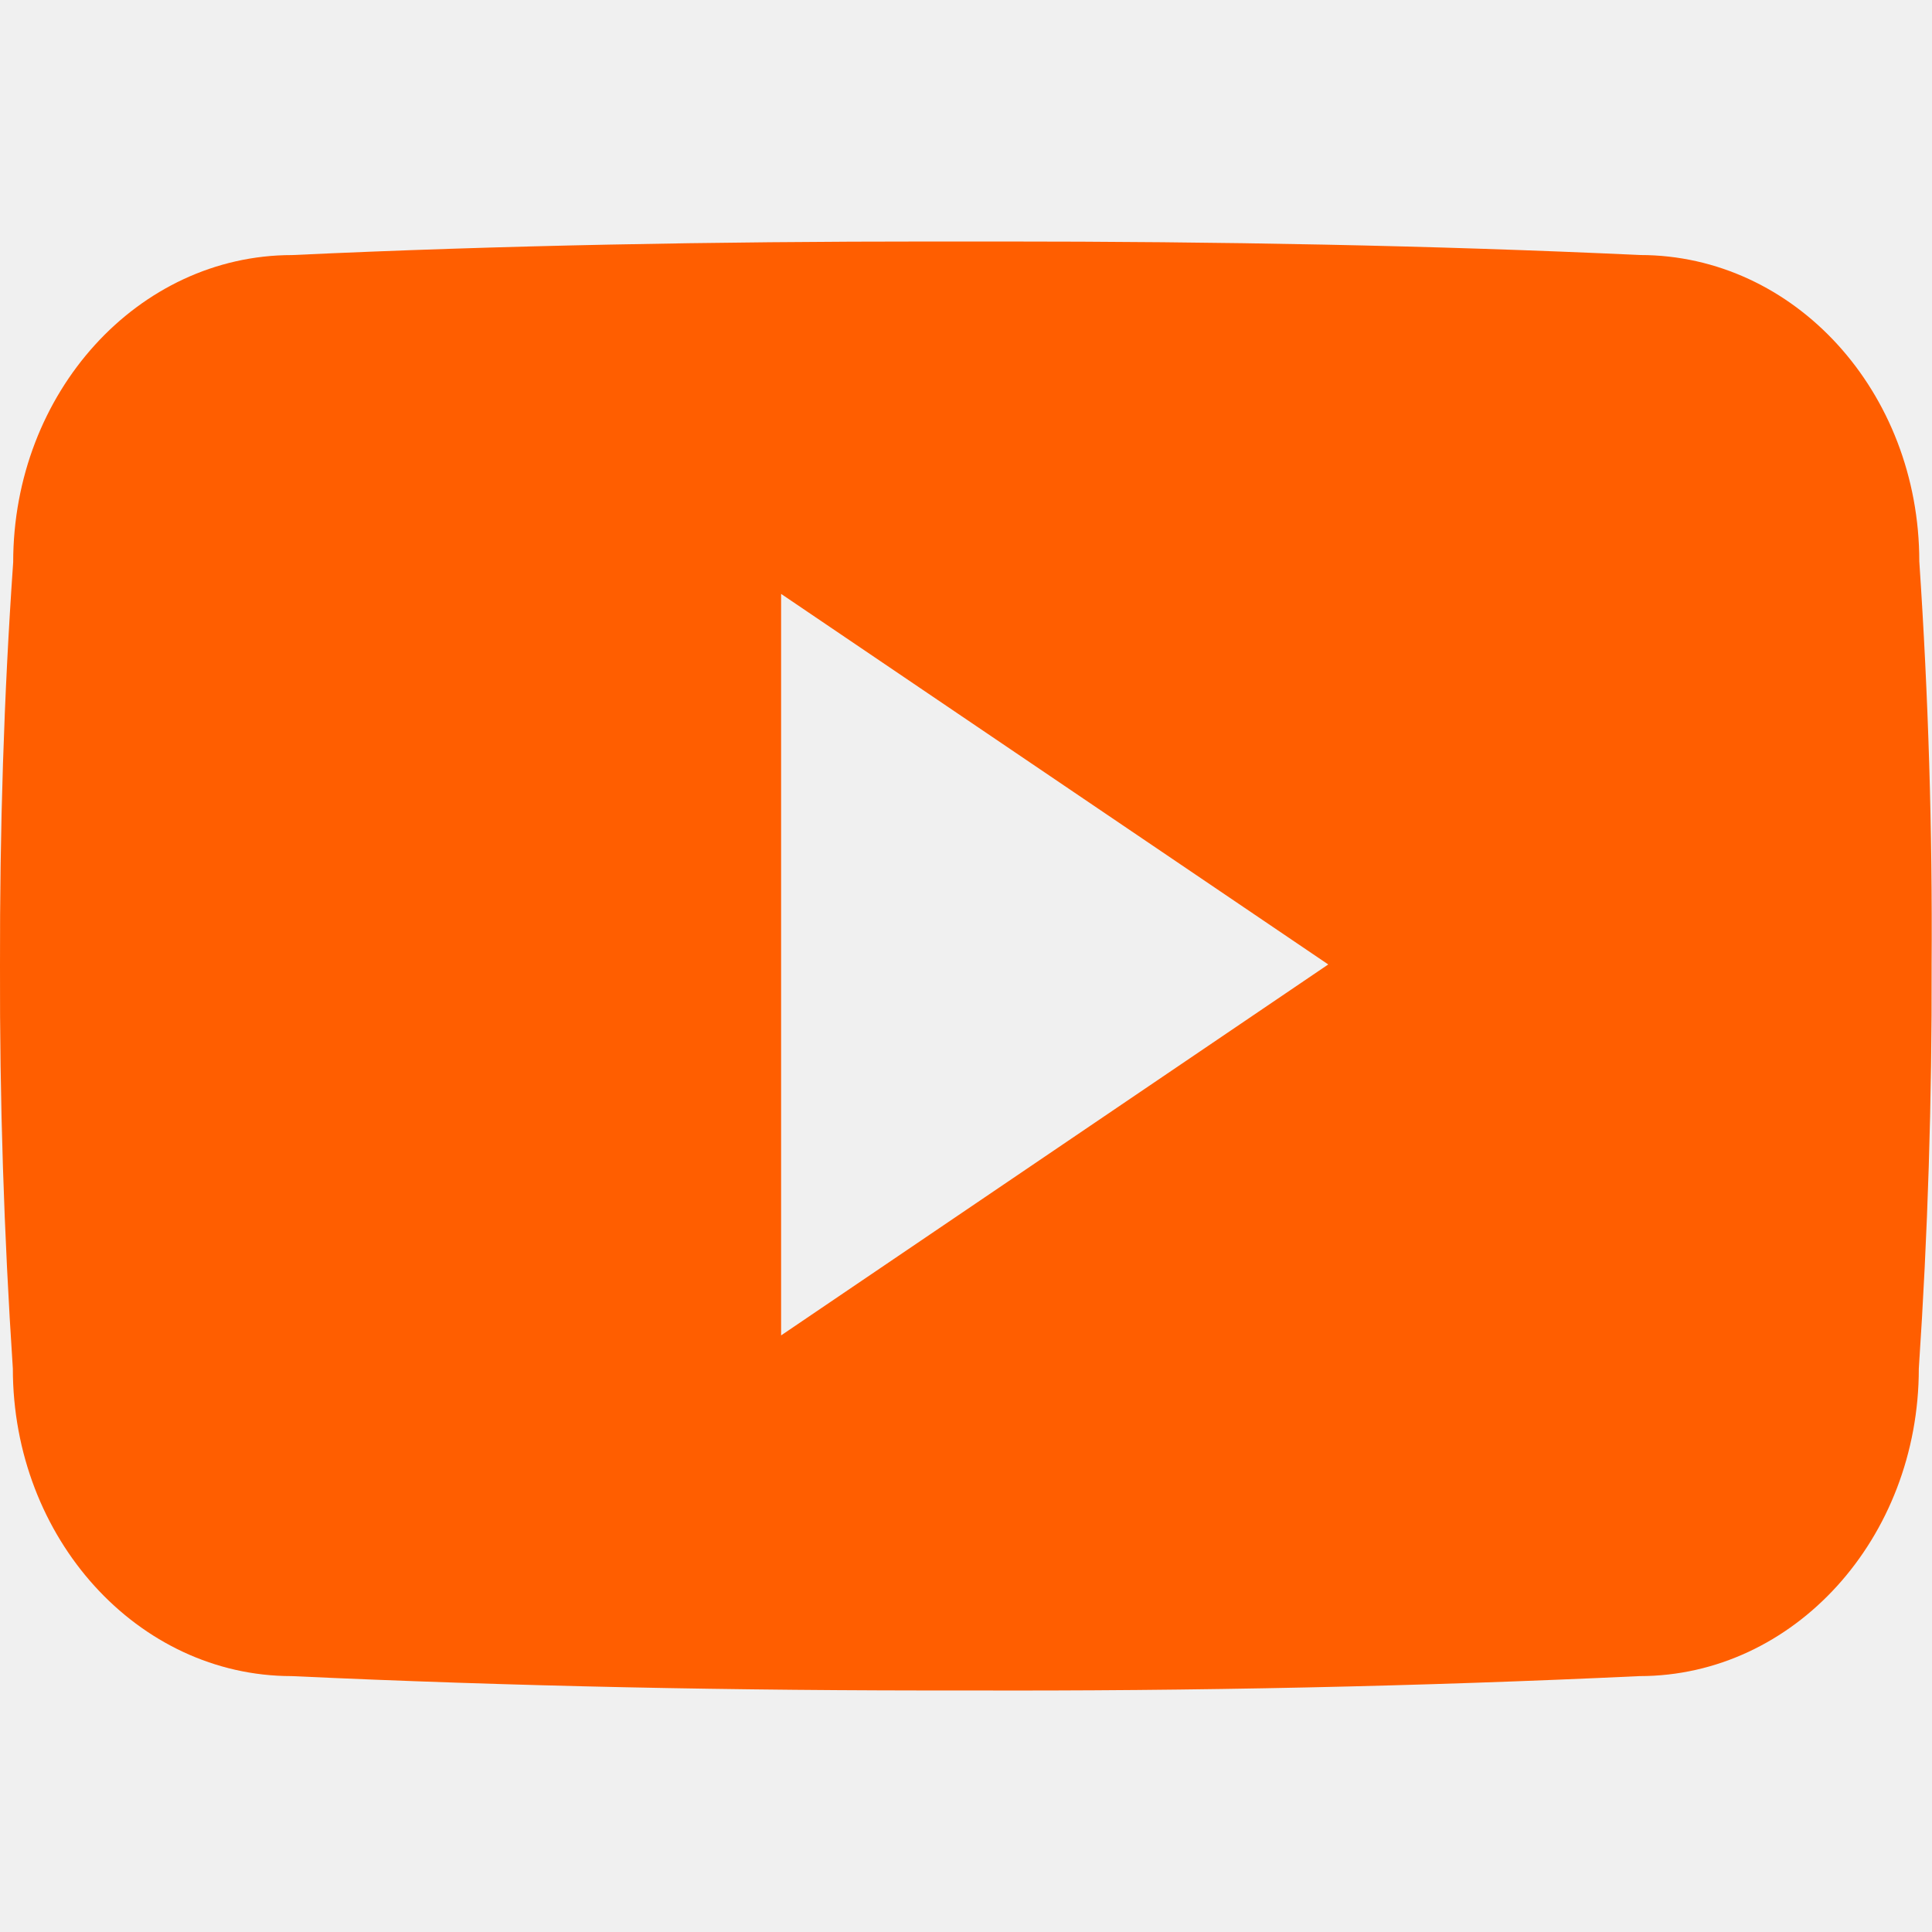
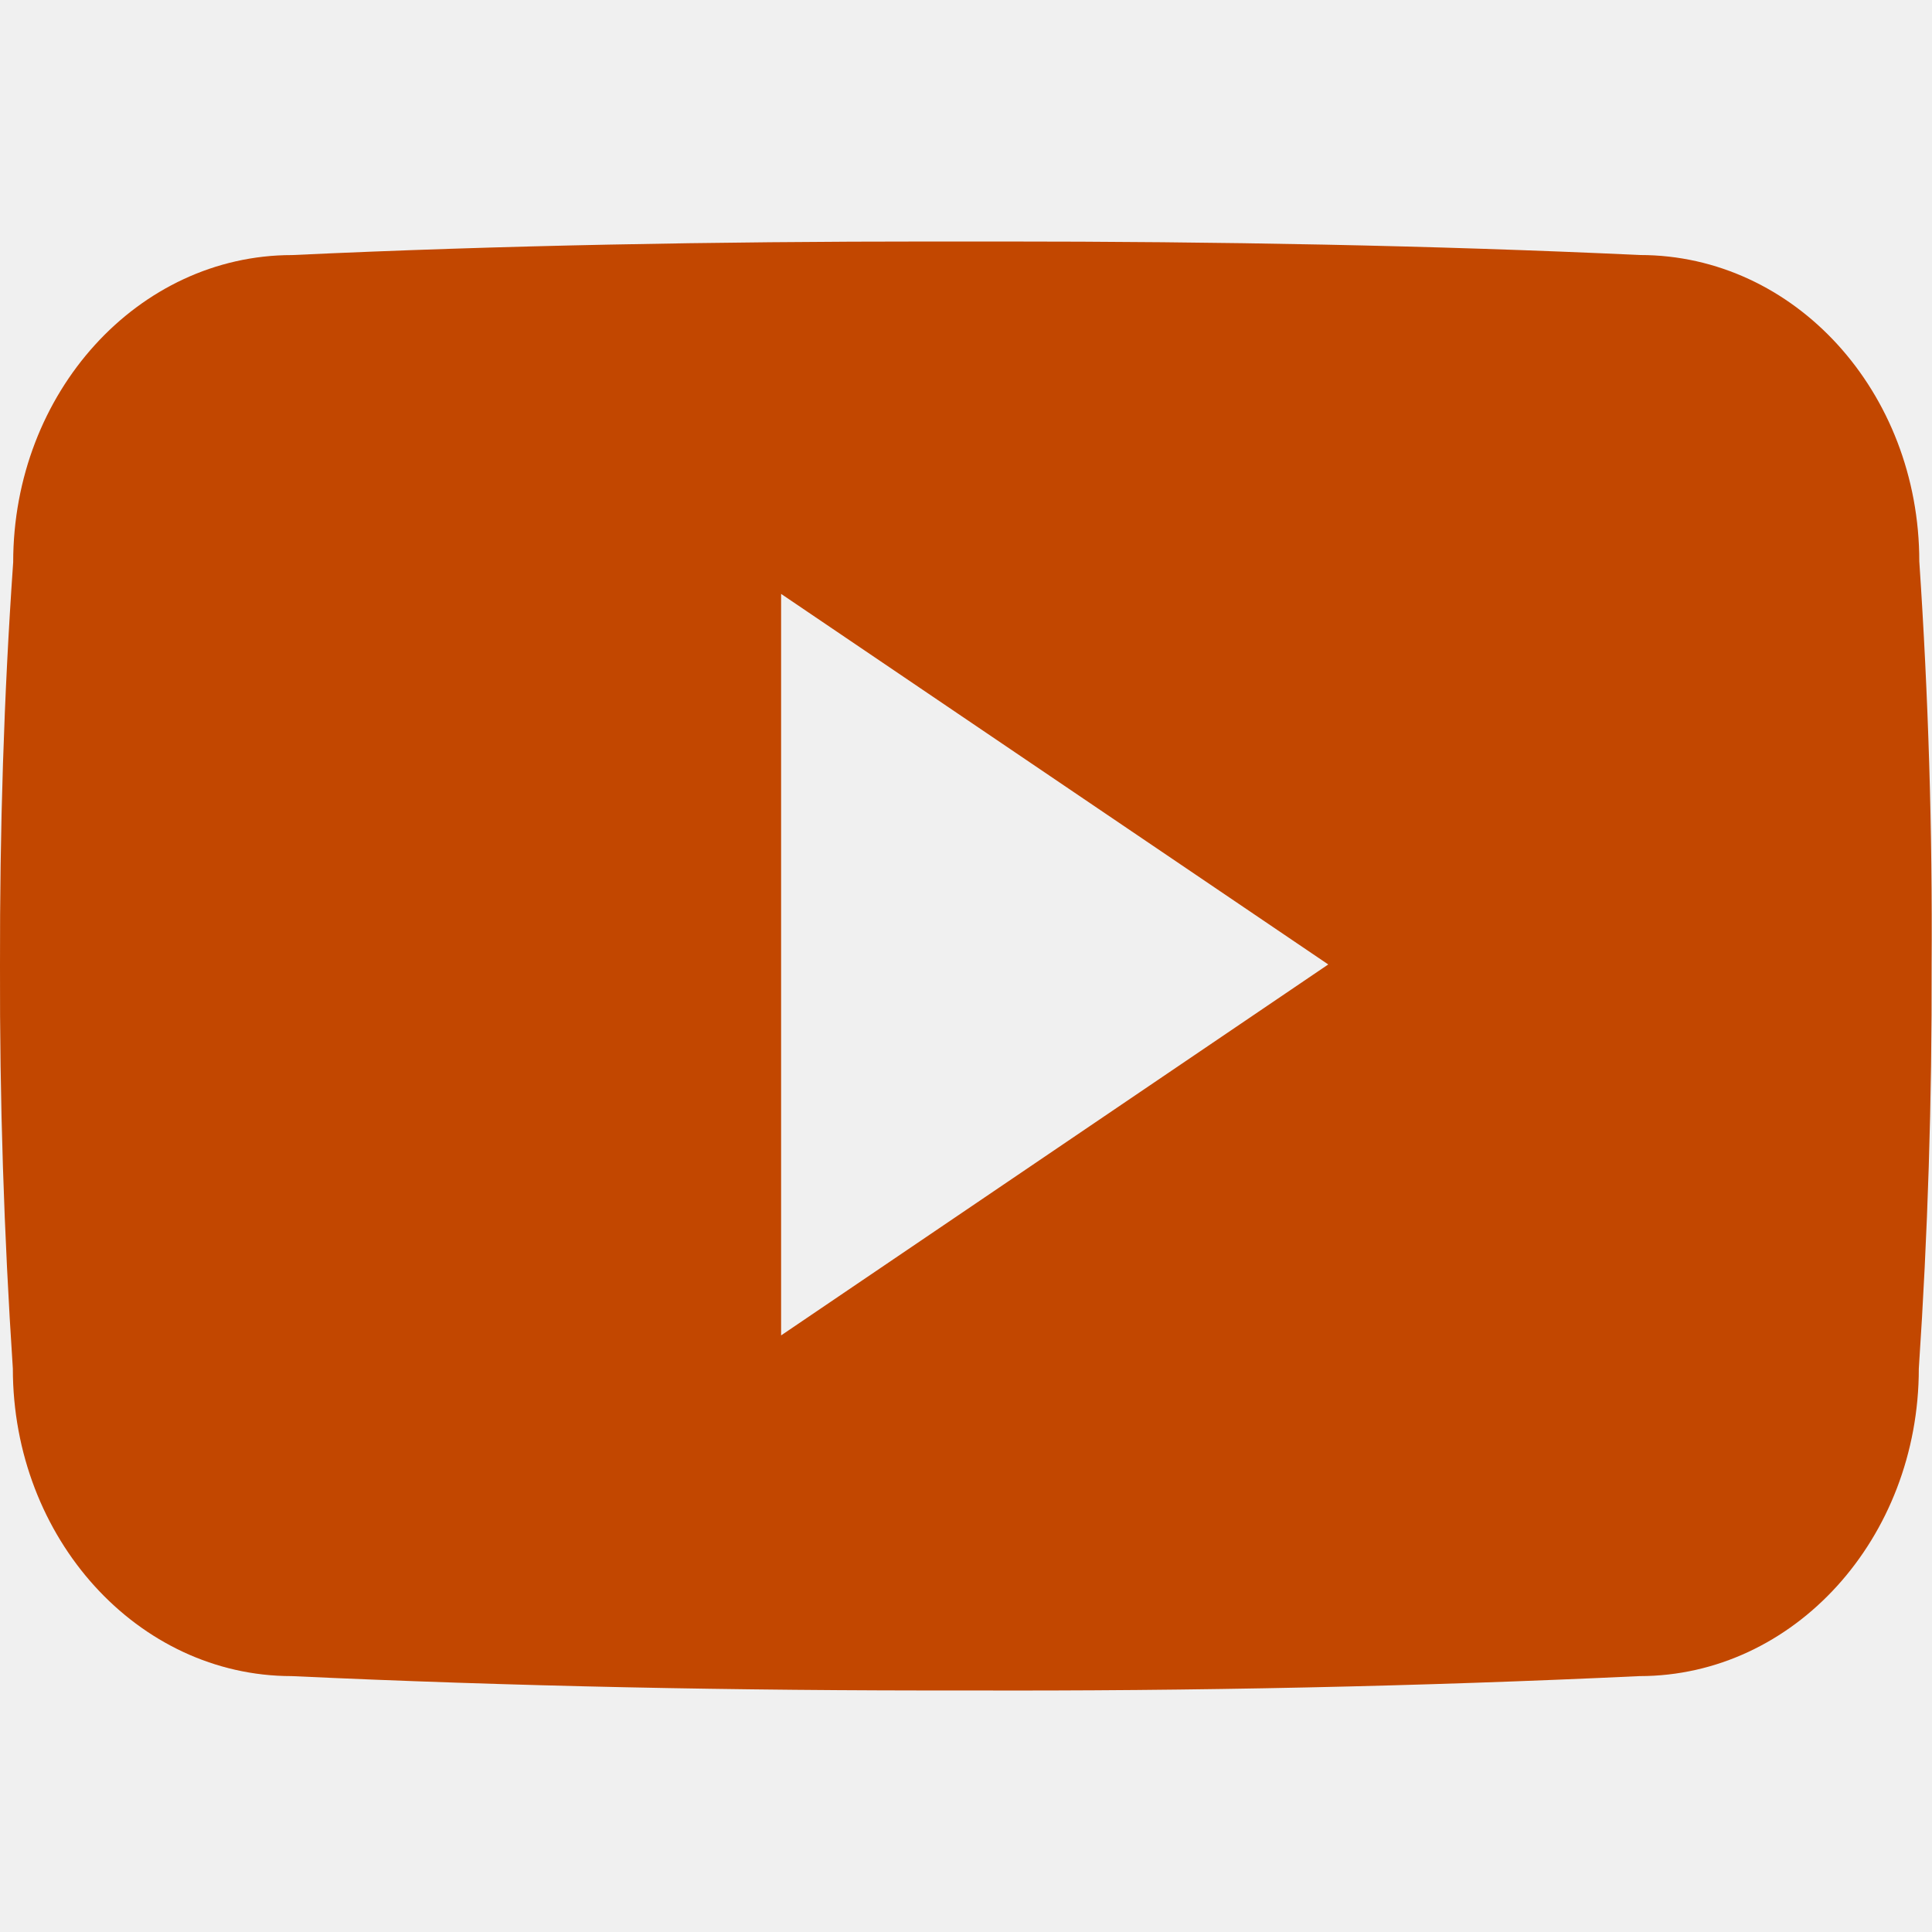
<svg xmlns="http://www.w3.org/2000/svg" width="40" height="40" viewBox="0 0 40 40" fill="none">
  <g clip-path="url(#clip0_2939_1073)">
-     <path d="M39.737 11.624C39.737 8.109 37.152 5.28 33.956 5.28C29.628 5.078 25.214 5 20.703 5H19.297C14.797 5 10.375 5.078 6.047 5.281C2.859 5.281 0.273 8.125 0.273 11.641C0.078 14.421 -0.005 17.202 -1.31968e-05 19.984C-0.008 22.765 0.081 25.549 0.266 28.335C0.266 31.851 2.852 34.702 6.039 34.702C10.586 34.913 15.25 35.007 19.992 34.999C24.742 35.015 29.393 34.916 33.945 34.702C37.141 34.702 39.727 31.851 39.727 28.335C39.914 25.546 40 22.765 39.992 19.976C40.01 17.195 39.925 14.411 39.737 11.624ZM16.172 27.648V12.296L27.5 19.968L16.172 27.648Z" fill="#FF5E00" />
+     <path d="M39.737 11.624C39.737 8.109 37.152 5.28 33.956 5.28C29.628 5.078 25.214 5 20.703 5H19.297C14.797 5 10.375 5.078 6.047 5.281C2.859 5.281 0.273 8.125 0.273 11.641C0.078 14.421 -0.005 17.202 -1.31968e-05 19.984C-0.008 22.765 0.081 25.549 0.266 28.335C0.266 31.851 2.852 34.702 6.039 34.702C10.586 34.913 15.25 35.007 19.992 34.999C24.742 35.015 29.393 34.916 33.945 34.702C37.141 34.702 39.727 31.851 39.727 28.335C39.914 25.546 40 22.765 39.992 19.976C40.01 17.195 39.925 14.411 39.737 11.624ZM16.172 27.648V12.296L27.5 19.968L16.172 27.648Z" fill="#C24700" />
  </g>
  <defs>
    <clipPath id="clip0_2939_1073">
      <rect width="40" height="40" fill="white" />
    </clipPath>
  </defs>
</svg>
